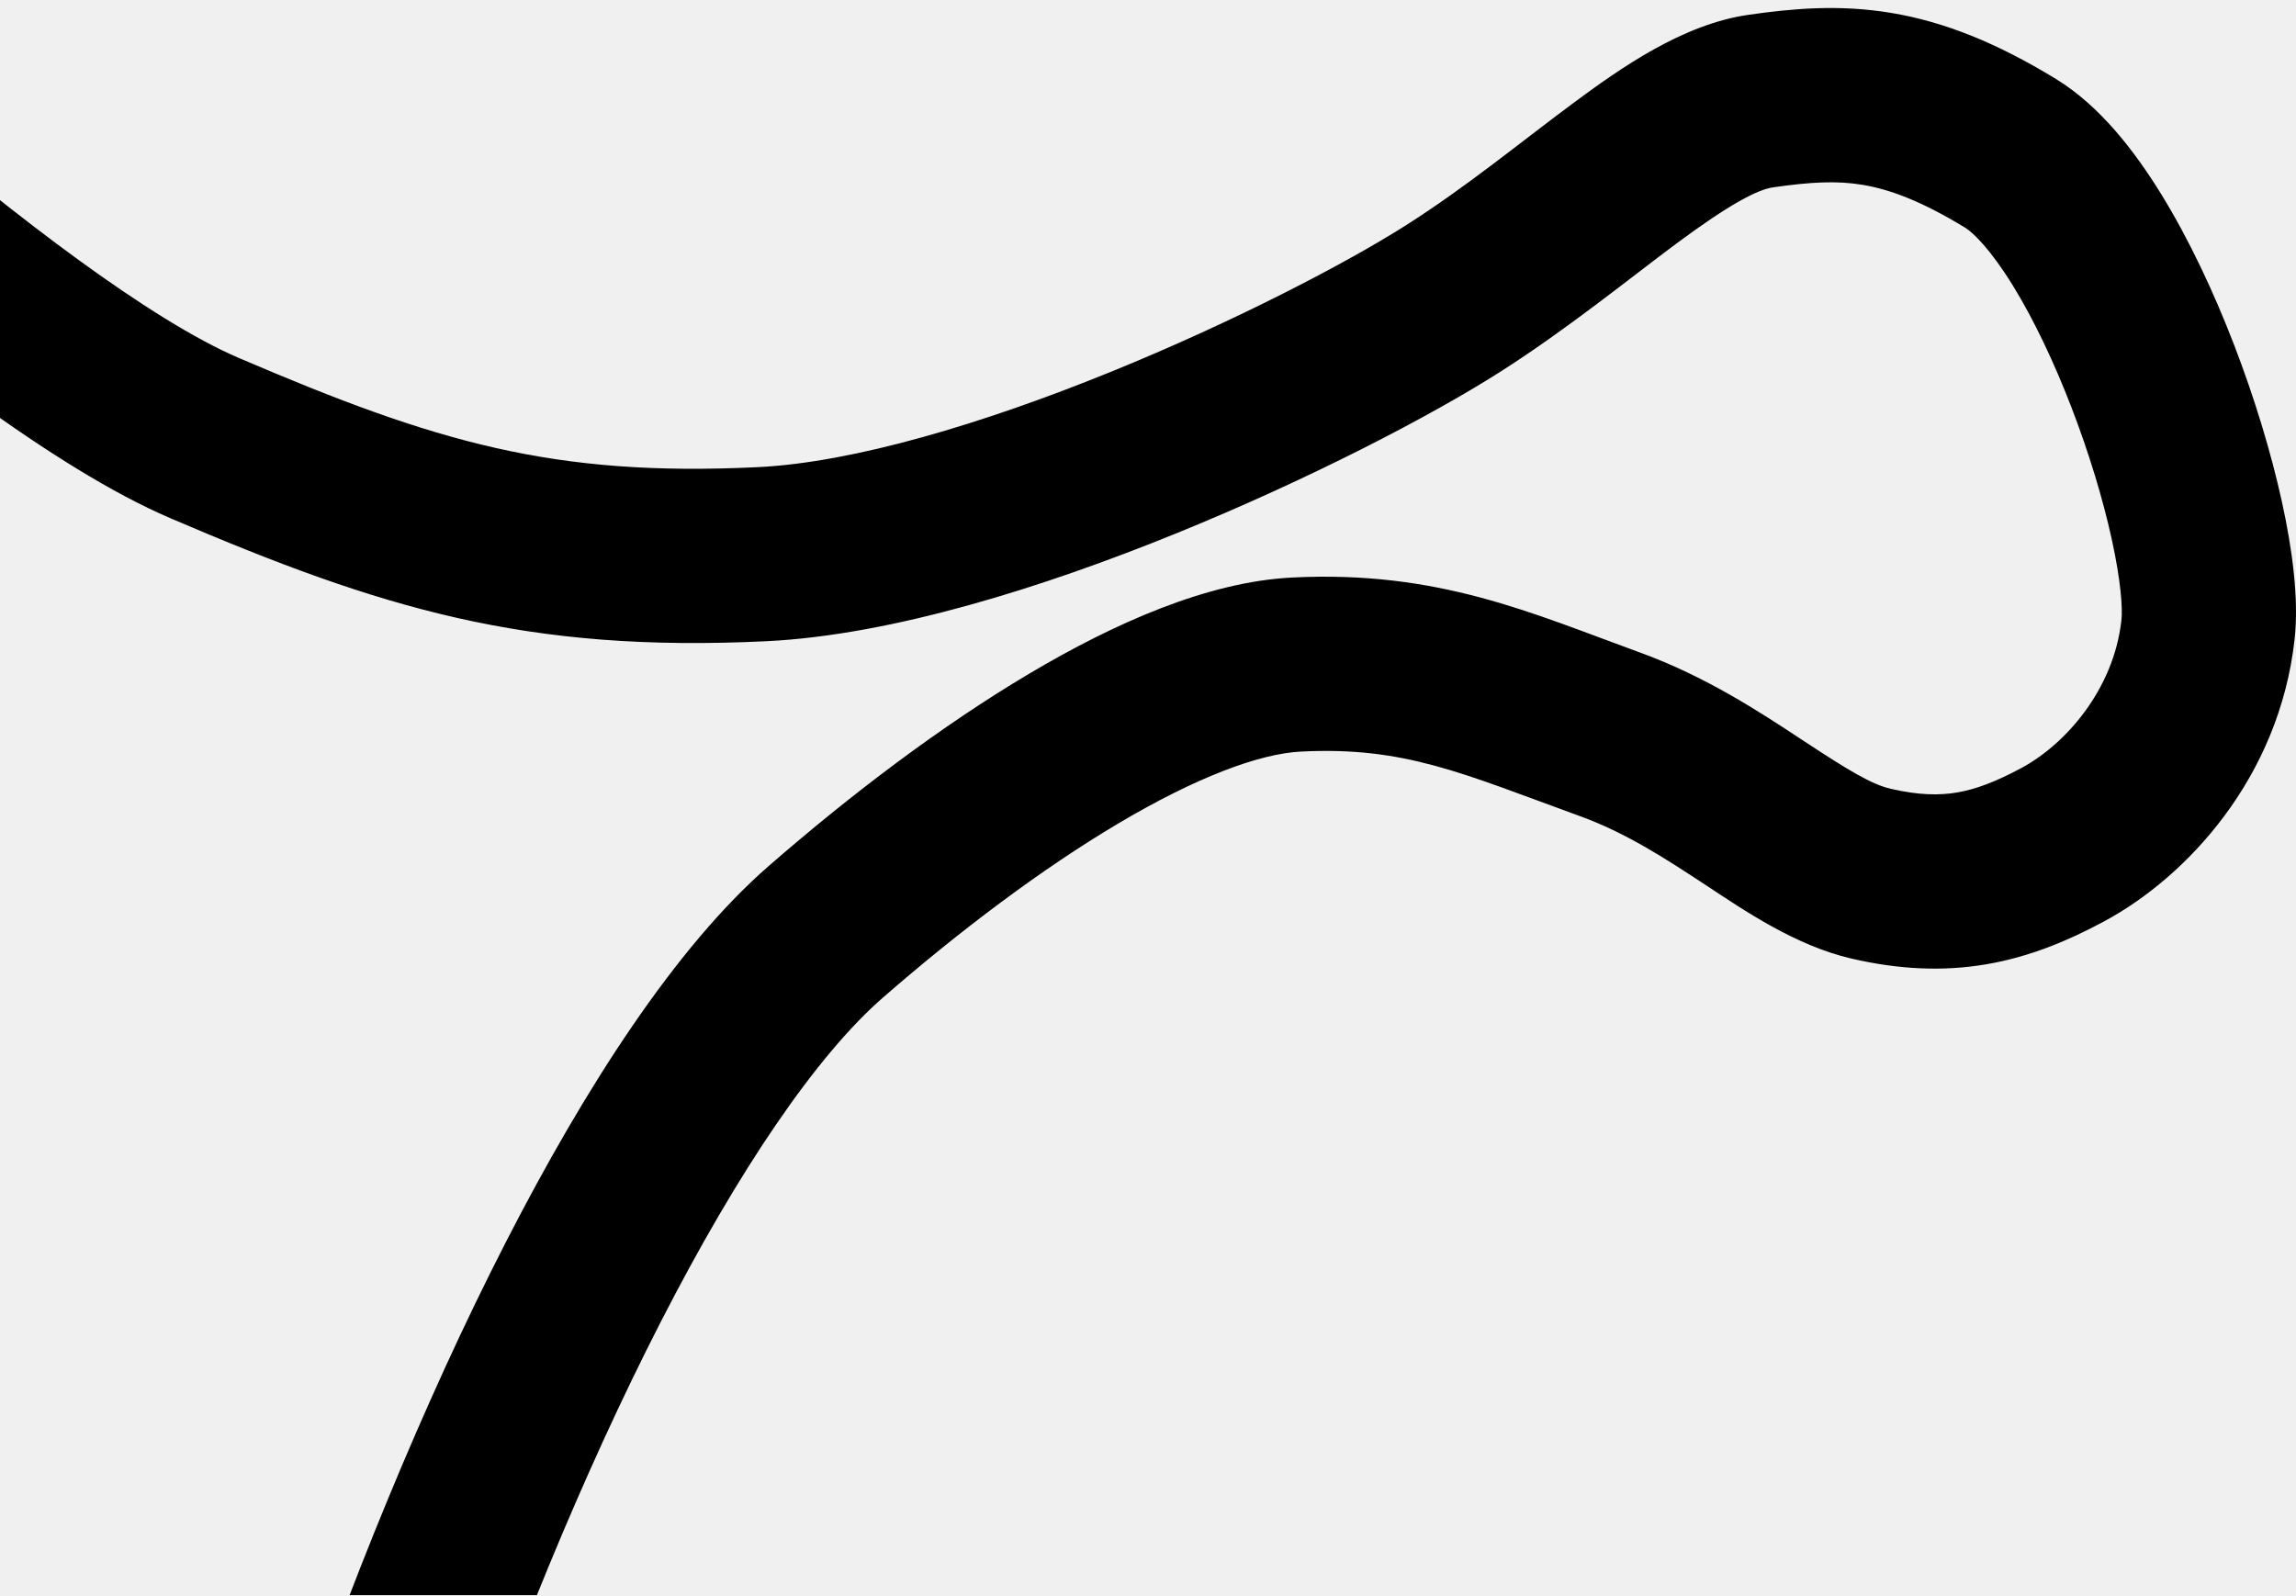
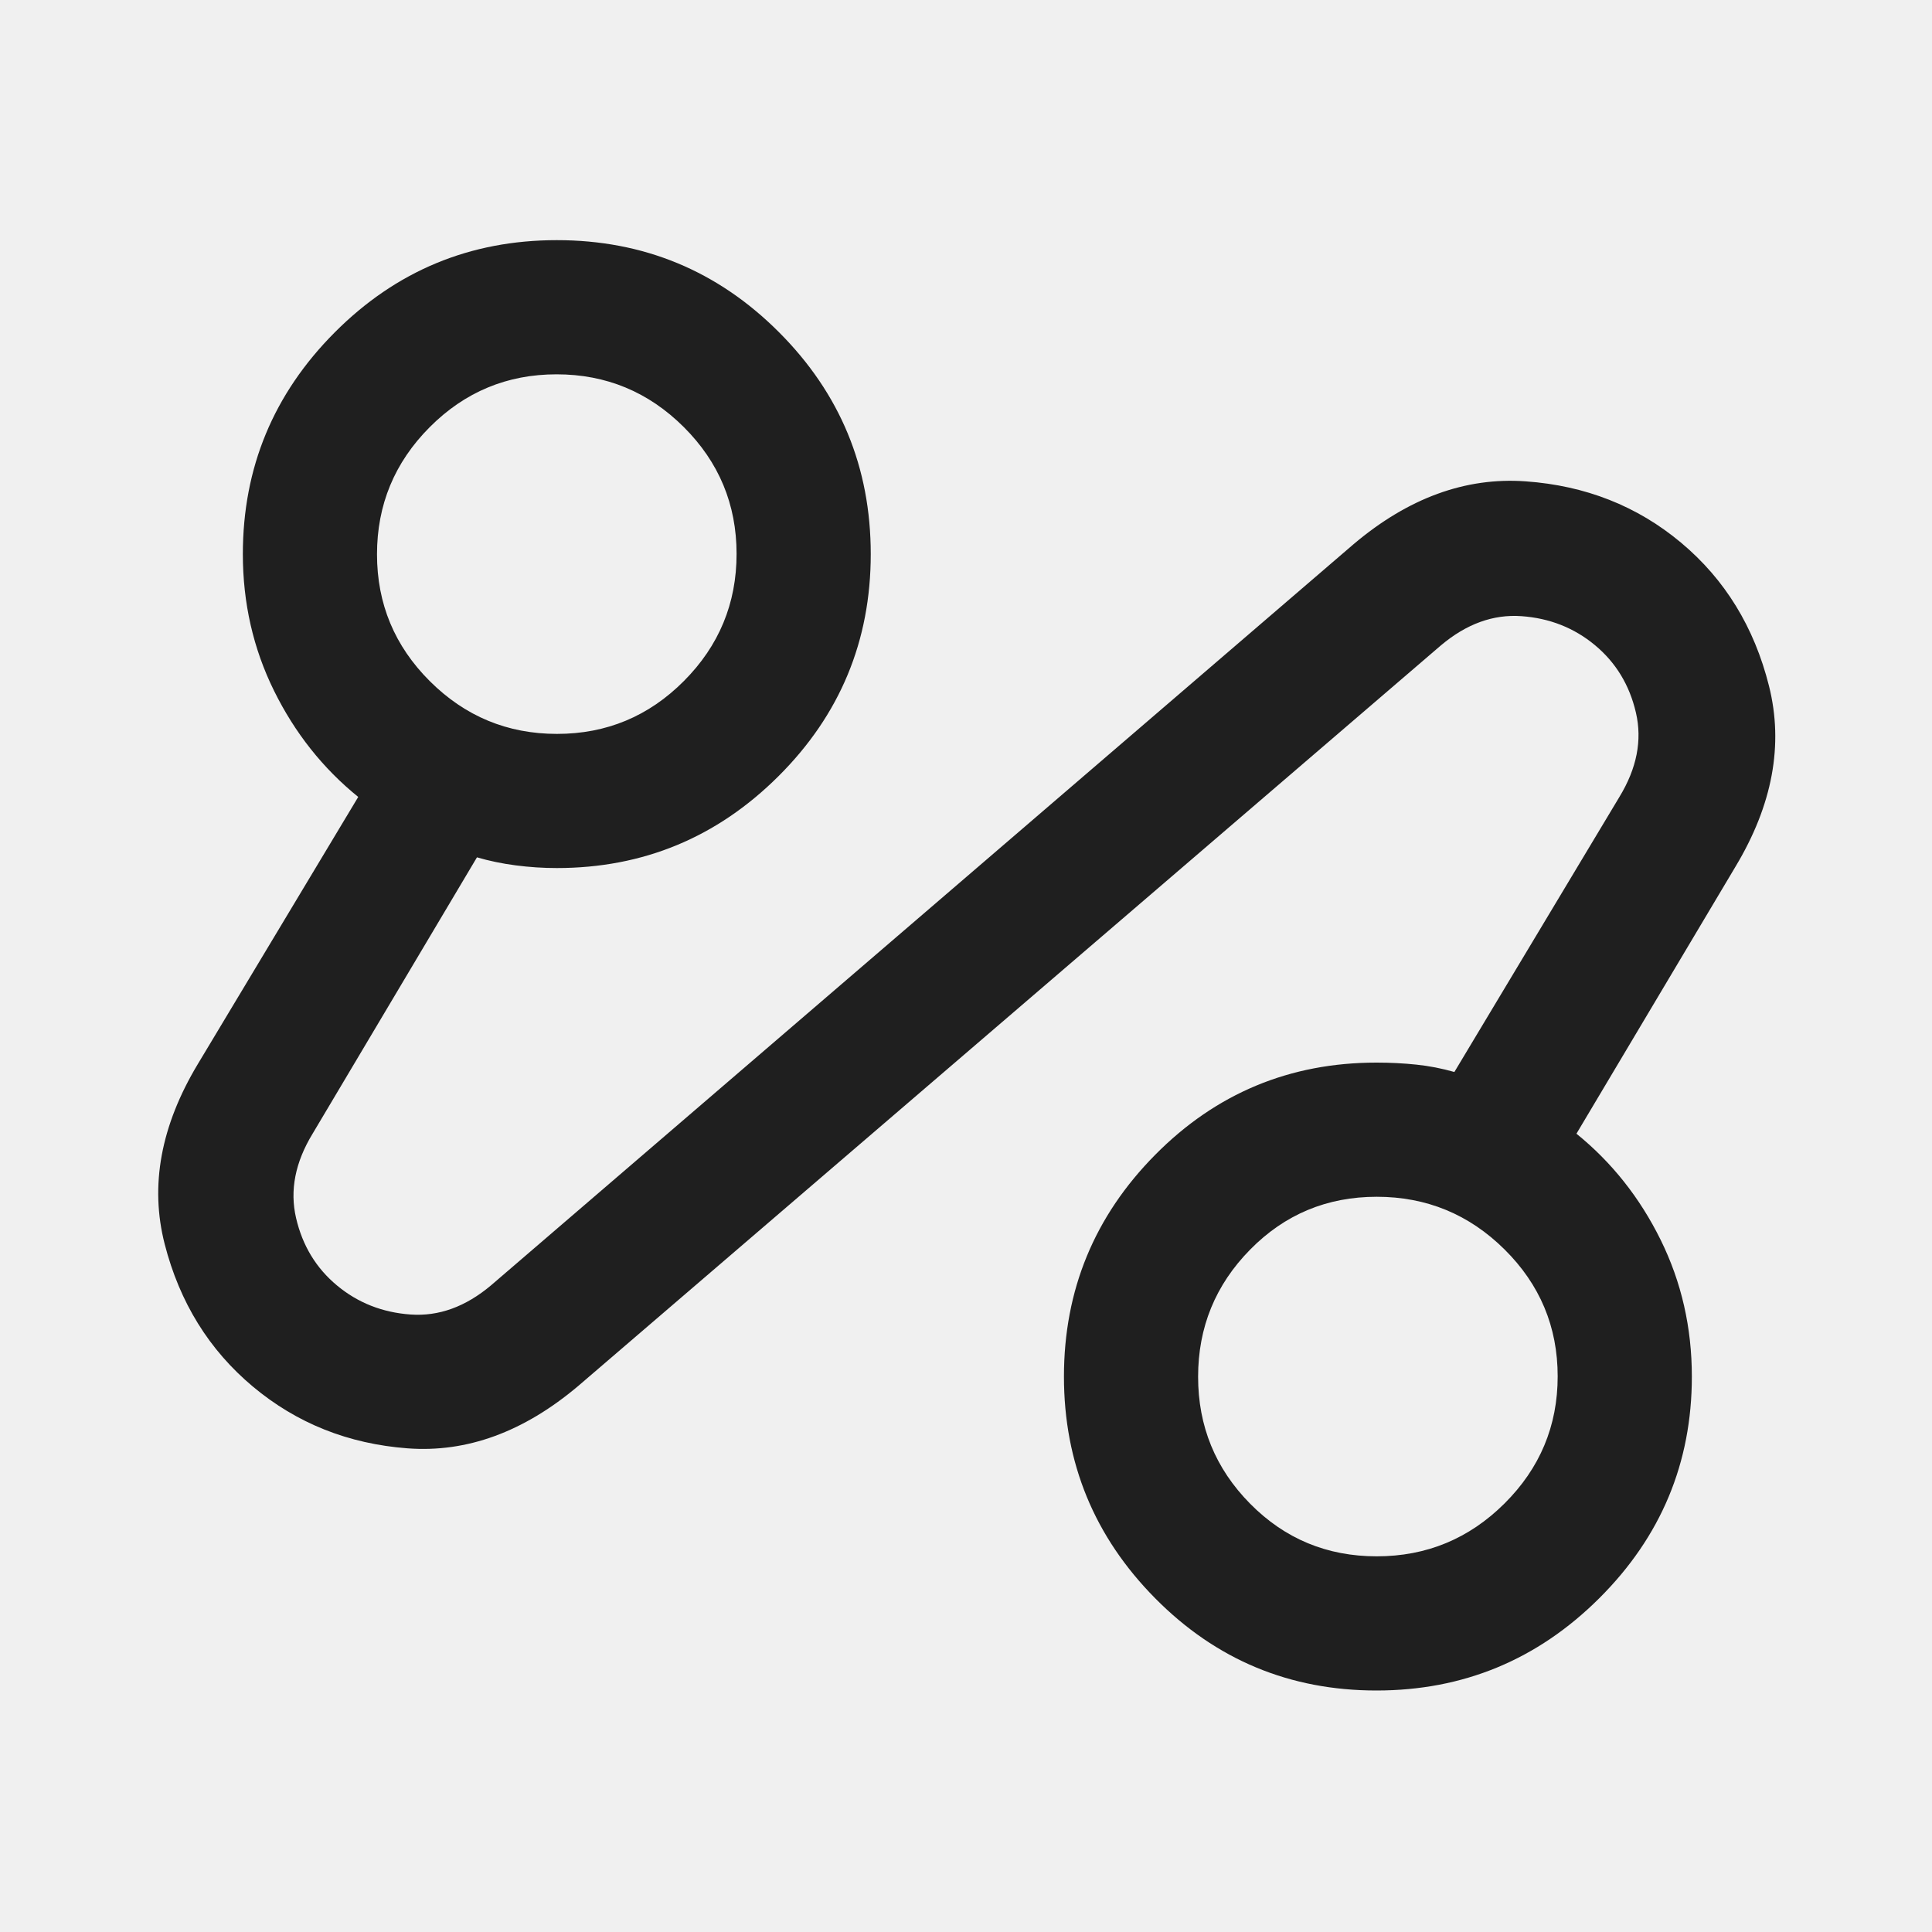
- <svg xmlns="http://www.w3.org/2000/svg" width="639" height="444" viewBox="0 0 639 444" fill="none">
-   <g clip-path="url(#clip0_32_2)">
-     <path d="M-28.711 32.065C4.526 60.438 41.885 89.094 66.442 99.621C121.411 123.187 154.046 132.768 210.888 130.028C237.584 128.741 273.68 117.904 308.955 103.579C343.802 89.426 375.076 73.025 391.379 62.646C408.185 51.946 422.235 40.303 437.617 28.872C451.034 18.901 468.301 6.738 486.63 4.119C498.738 2.388 511.77 1.163 526.371 3.598C541.088 6.052 555.731 11.918 572.201 21.988C584.433 29.466 594.152 42.134 601.516 54.09C609.269 66.68 616.153 81.394 621.782 96.015C627.43 110.682 632.044 125.853 635.06 139.569C637.934 152.642 639.867 166.618 638.608 177.953C634.327 216.498 608.605 244.092 585.58 256.468C575.477 261.898 564.832 266.348 552.844 268.393C540.691 270.466 528.453 269.853 515.316 266.82C499.664 263.207 485.375 253.373 474.924 246.485C463.099 238.692 452.376 231.764 439.757 227.179C406.946 215.257 390.93 207.719 361.992 209.2C350.613 209.782 333.158 216.194 311.215 229.213C289.989 241.807 267.171 258.997 245.755 277.65C227.233 293.782 205.59 325.582 183.784 368.146C162.342 410 141.948 459.84 125.117 509.67C108.902 557.677 97.792 630.556 90.765 693.026C87.288 723.934 84.869 751.732 83.318 771.799C82.543 781.827 81.988 789.911 81.626 795.473C81.445 798.254 81.311 800.404 81.225 801.849C81.182 802.571 81.151 803.118 81.13 803.479C81.12 803.659 81.11 803.793 81.105 803.88C81.103 803.923 81.103 803.955 81.102 803.975C81.101 803.985 81.099 803.993 81.099 803.997V804C81.073 803.998 80.294 803.953 56.892 802.661C33.439 801.366 32.708 801.323 32.686 801.319C32.686 801.319 32.686 801.313 32.686 801.309C32.686 801.301 32.688 801.289 32.689 801.275L32.691 801.232L32.692 801.215L32.695 801.151L32.703 801.015C32.708 800.926 32.713 800.819 32.721 800.693C32.729 800.551 32.739 800.385 32.75 800.196L32.788 799.565L32.825 798.947C32.916 797.423 33.051 795.189 33.238 792.321C33.612 786.585 34.183 778.304 34.974 768.06C36.557 747.583 39.027 719.206 42.582 687.603C49.619 625.05 61.138 547.55 79.179 494.138C96.605 442.549 117.883 390.428 140.633 346.02C163.02 302.323 188.093 263.557 213.915 241.066C236.845 221.094 262.051 201.985 286.481 187.491C310.193 173.422 336.025 161.956 359.517 160.754C400.321 158.666 426.505 170.751 456.312 181.582C474.762 188.286 489.75 198.165 501.157 205.684L501.599 205.975C514.434 214.434 520.859 218.318 526.219 219.555C534.093 221.373 539.795 221.411 544.693 220.575C549.755 219.712 555.274 217.692 562.63 213.738C574.524 207.345 588.232 192.262 590.416 172.597C590.774 169.379 590.282 161.728 587.701 149.991C585.262 138.897 581.391 126.073 576.533 113.454C571.657 100.79 566.014 88.923 560.231 79.532C554.058 69.509 549.23 64.794 546.915 63.378C534.294 55.662 525.499 52.634 518.397 51.45C511.179 50.247 504.005 50.638 493.486 52.142C489.187 52.756 481.401 56.763 466.533 67.812C453.63 77.402 436.162 91.631 417.41 103.569C398.155 115.828 364.171 133.509 327.195 148.525C290.646 163.368 248.352 176.787 213.224 178.48C146.418 181.701 106.158 169.422 47.343 144.208C15.007 130.346 -27.639 96.748 -60.185 68.965C-76.941 54.661 -91.859 41.158 -102.581 31.238L-179 -41L-175.5 -100.5L-28.711 32.065Z" fill="black" />
-   </g>
-   <defs>
-     <clipPath id="clip0_32_2">
-       <rect width="639" height="444" fill="white" />
-     </clipPath>
-   </defs>
+ <svg xmlns="http://www.w3.org/2000/svg" height="40px" viewBox="0 -960 960 960" width="40px" fill="#1f1f1f">
+   <path d="M287.33-271.33q-40.66 34.33-84.83 31-44.17-3.34-76.83-30.67Q93-298.33 81.83-341.83q-11.16-43.5 16.5-89.5L178-564q-26.33-21.33-41.83-52.76-15.5-31.42-15.5-67.91 0-64.35 45.66-110.17 45.67-45.83 110.34-45.83 64.66 0 110.33 45.67t45.67 110.33q0 64.67-45.83 110.34-45.82 45.66-110.17 45.66-10.2 0-20.4-1.33T237-534l-81.67 137.33q-13 21.34-8.21 41.91 4.78 20.57 20.33 33.5Q183-308.33 204-306.83q21 1.5 40-14.5l428.67-368.34Q713.33-724 758-720.83q44.67 3.16 77.33 30.5Q868-663 879-619.17q11 43.84-16.67 89.84l-79 132.66q26.34 21.34 41.84 52.76 15.5 31.42 15.5 67.91 0 64.35-46.03 110.18Q748.61-120 683.97-120T574-165.82Q528.67-211.65 528.67-276q0-64.35 45.33-110.17Q619.33-432 684-432q10.15 0 19.74 1 9.59 1 18.93 3.67l82-136.67q13-21.33 8.21-41.9-4.78-20.57-20.33-33.5Q777-652.33 756-653.83q-21-1.5-40 14.5l-428.67 368Zm52.5-350.28Q366-647.88 366-684.77q0-36.9-26.27-63.06Q313.45-774 276.56-774t-63.06 26.27q-26.17 26.28-26.17 63.17t26.28 63.06q26.27 26.17 63.16 26.17 36.9 0 63.06-26.28Zm407.76 408.67Q774-239.21 774-276.11q0-36.89-26.41-63.06-26.41-26.16-63.5-26.16t-62.92 26.27q-25.84 26.27-25.84 63.17 0 36.89 25.84 63.06 25.83 26.16 62.92 26.16t63.5-26.27ZM276.67-684.67Zm408 408.67Z" />
</svg>
